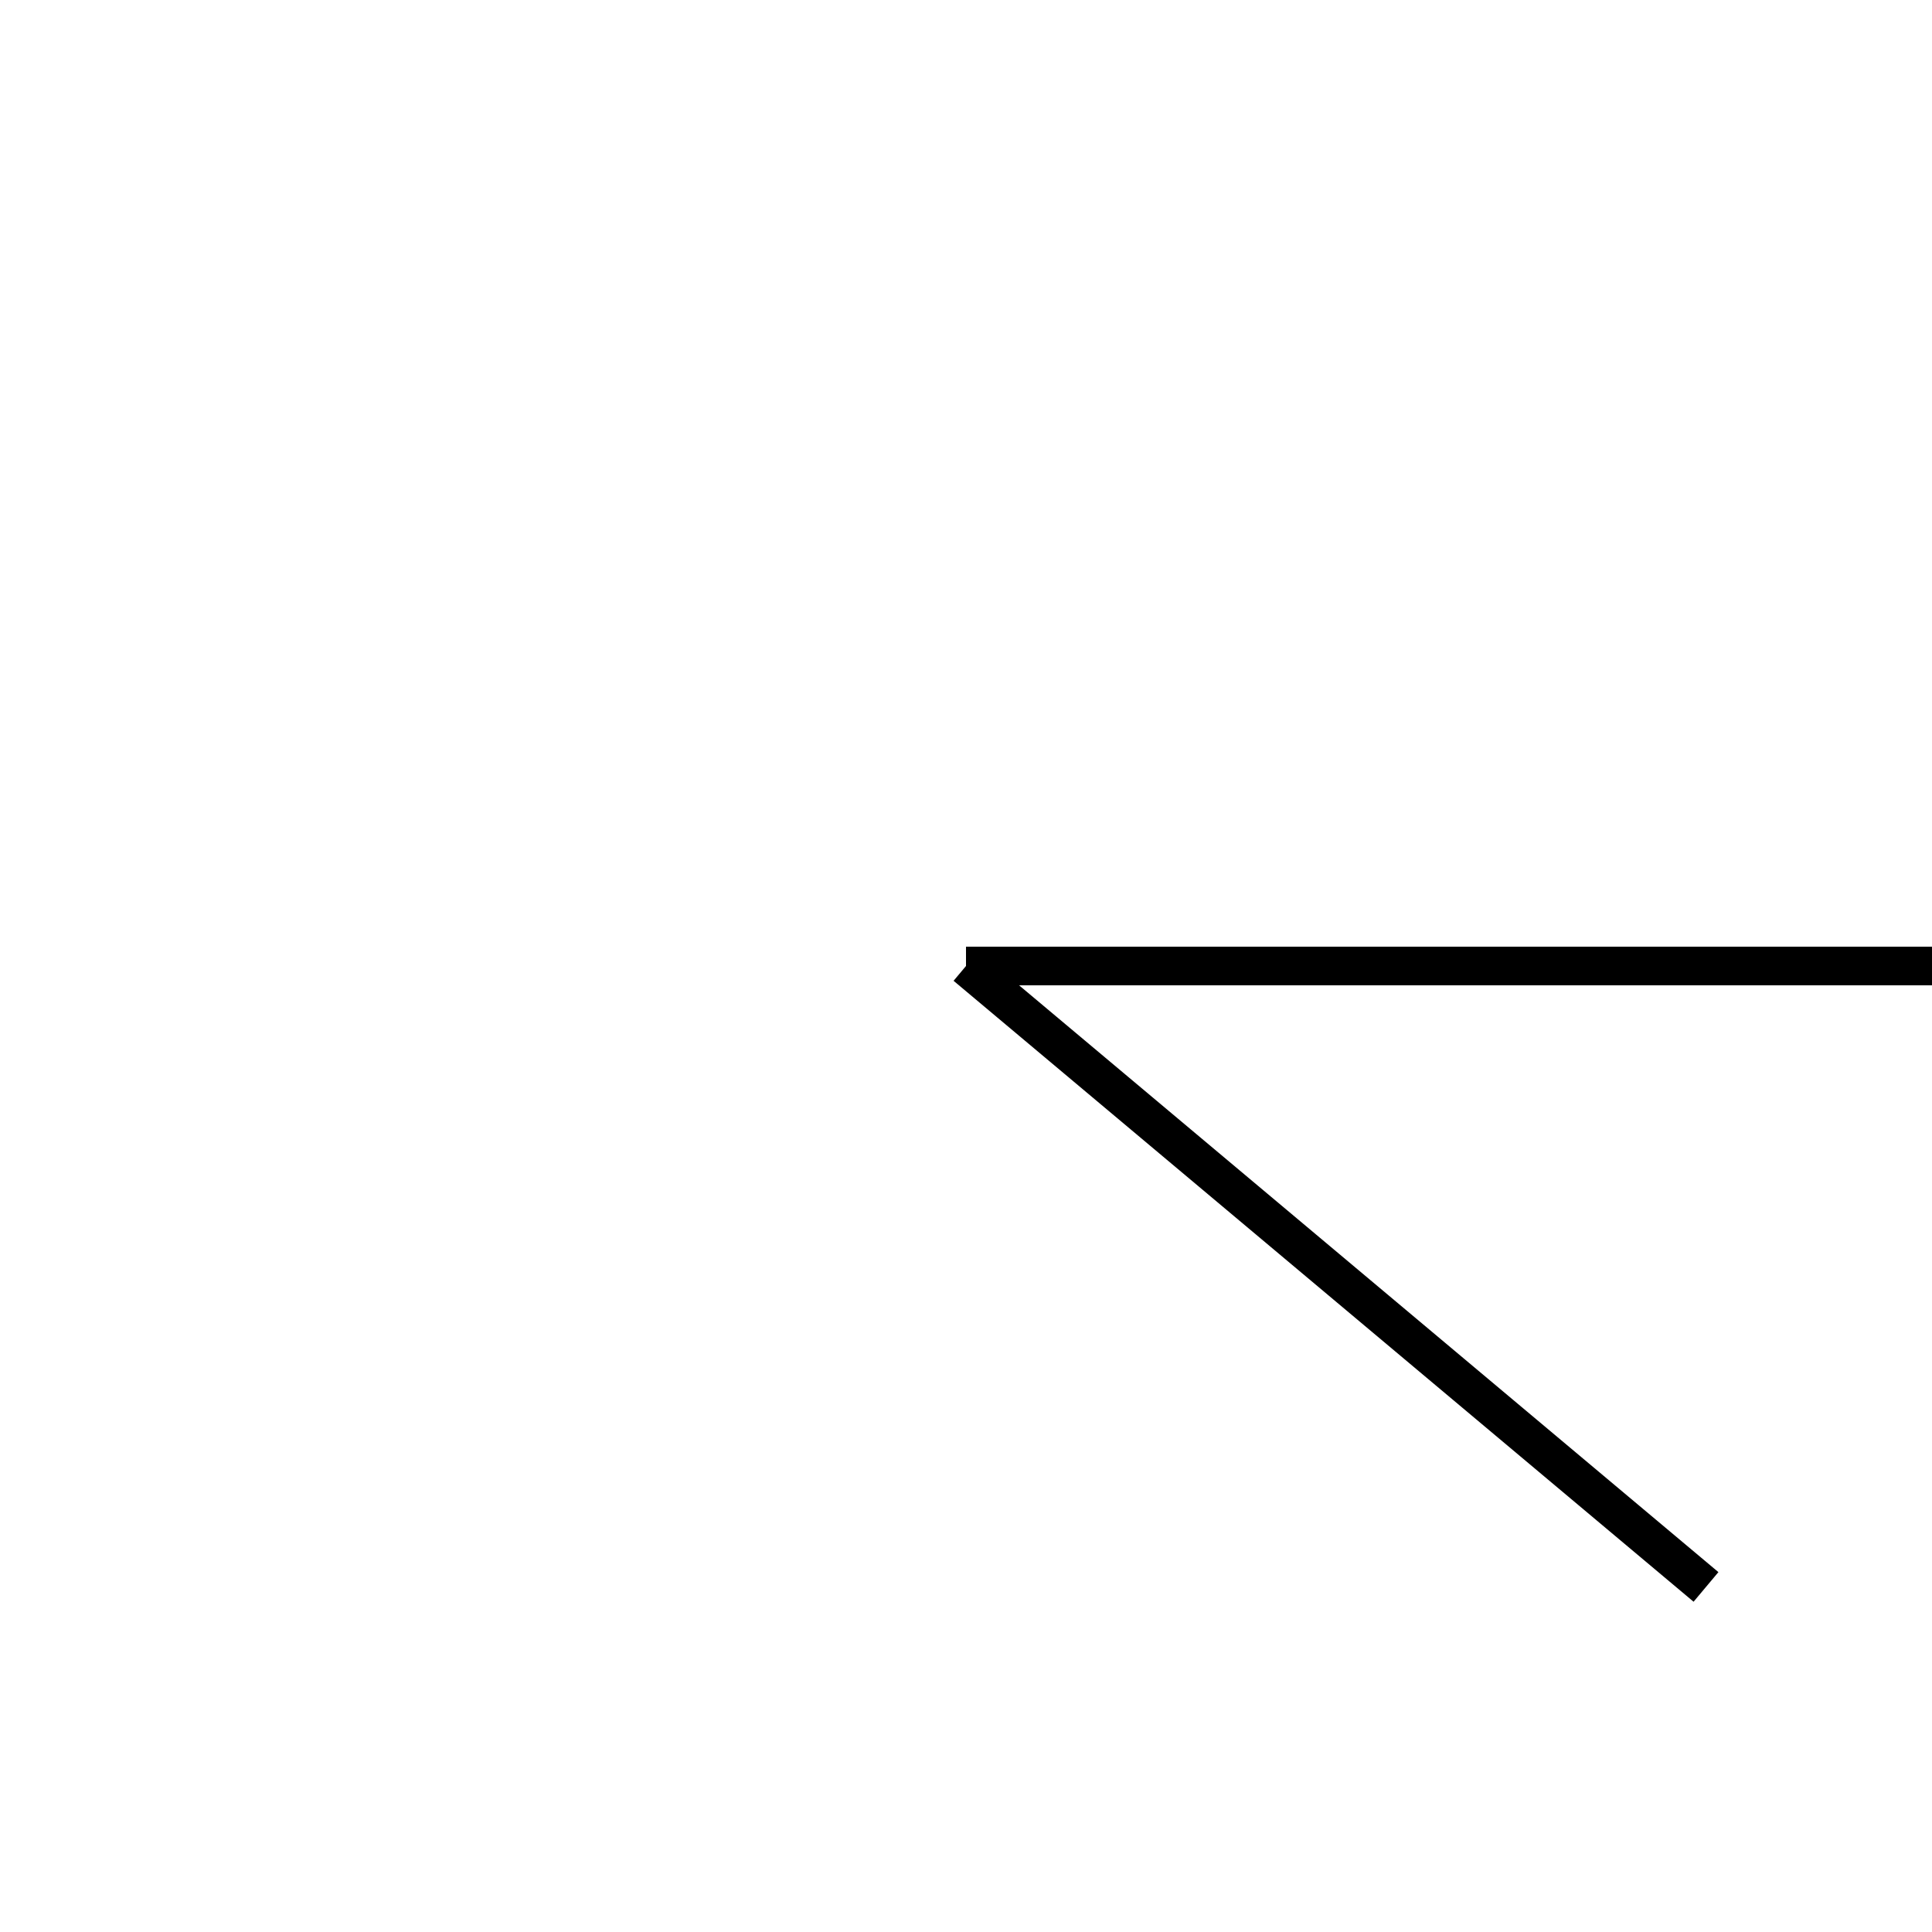
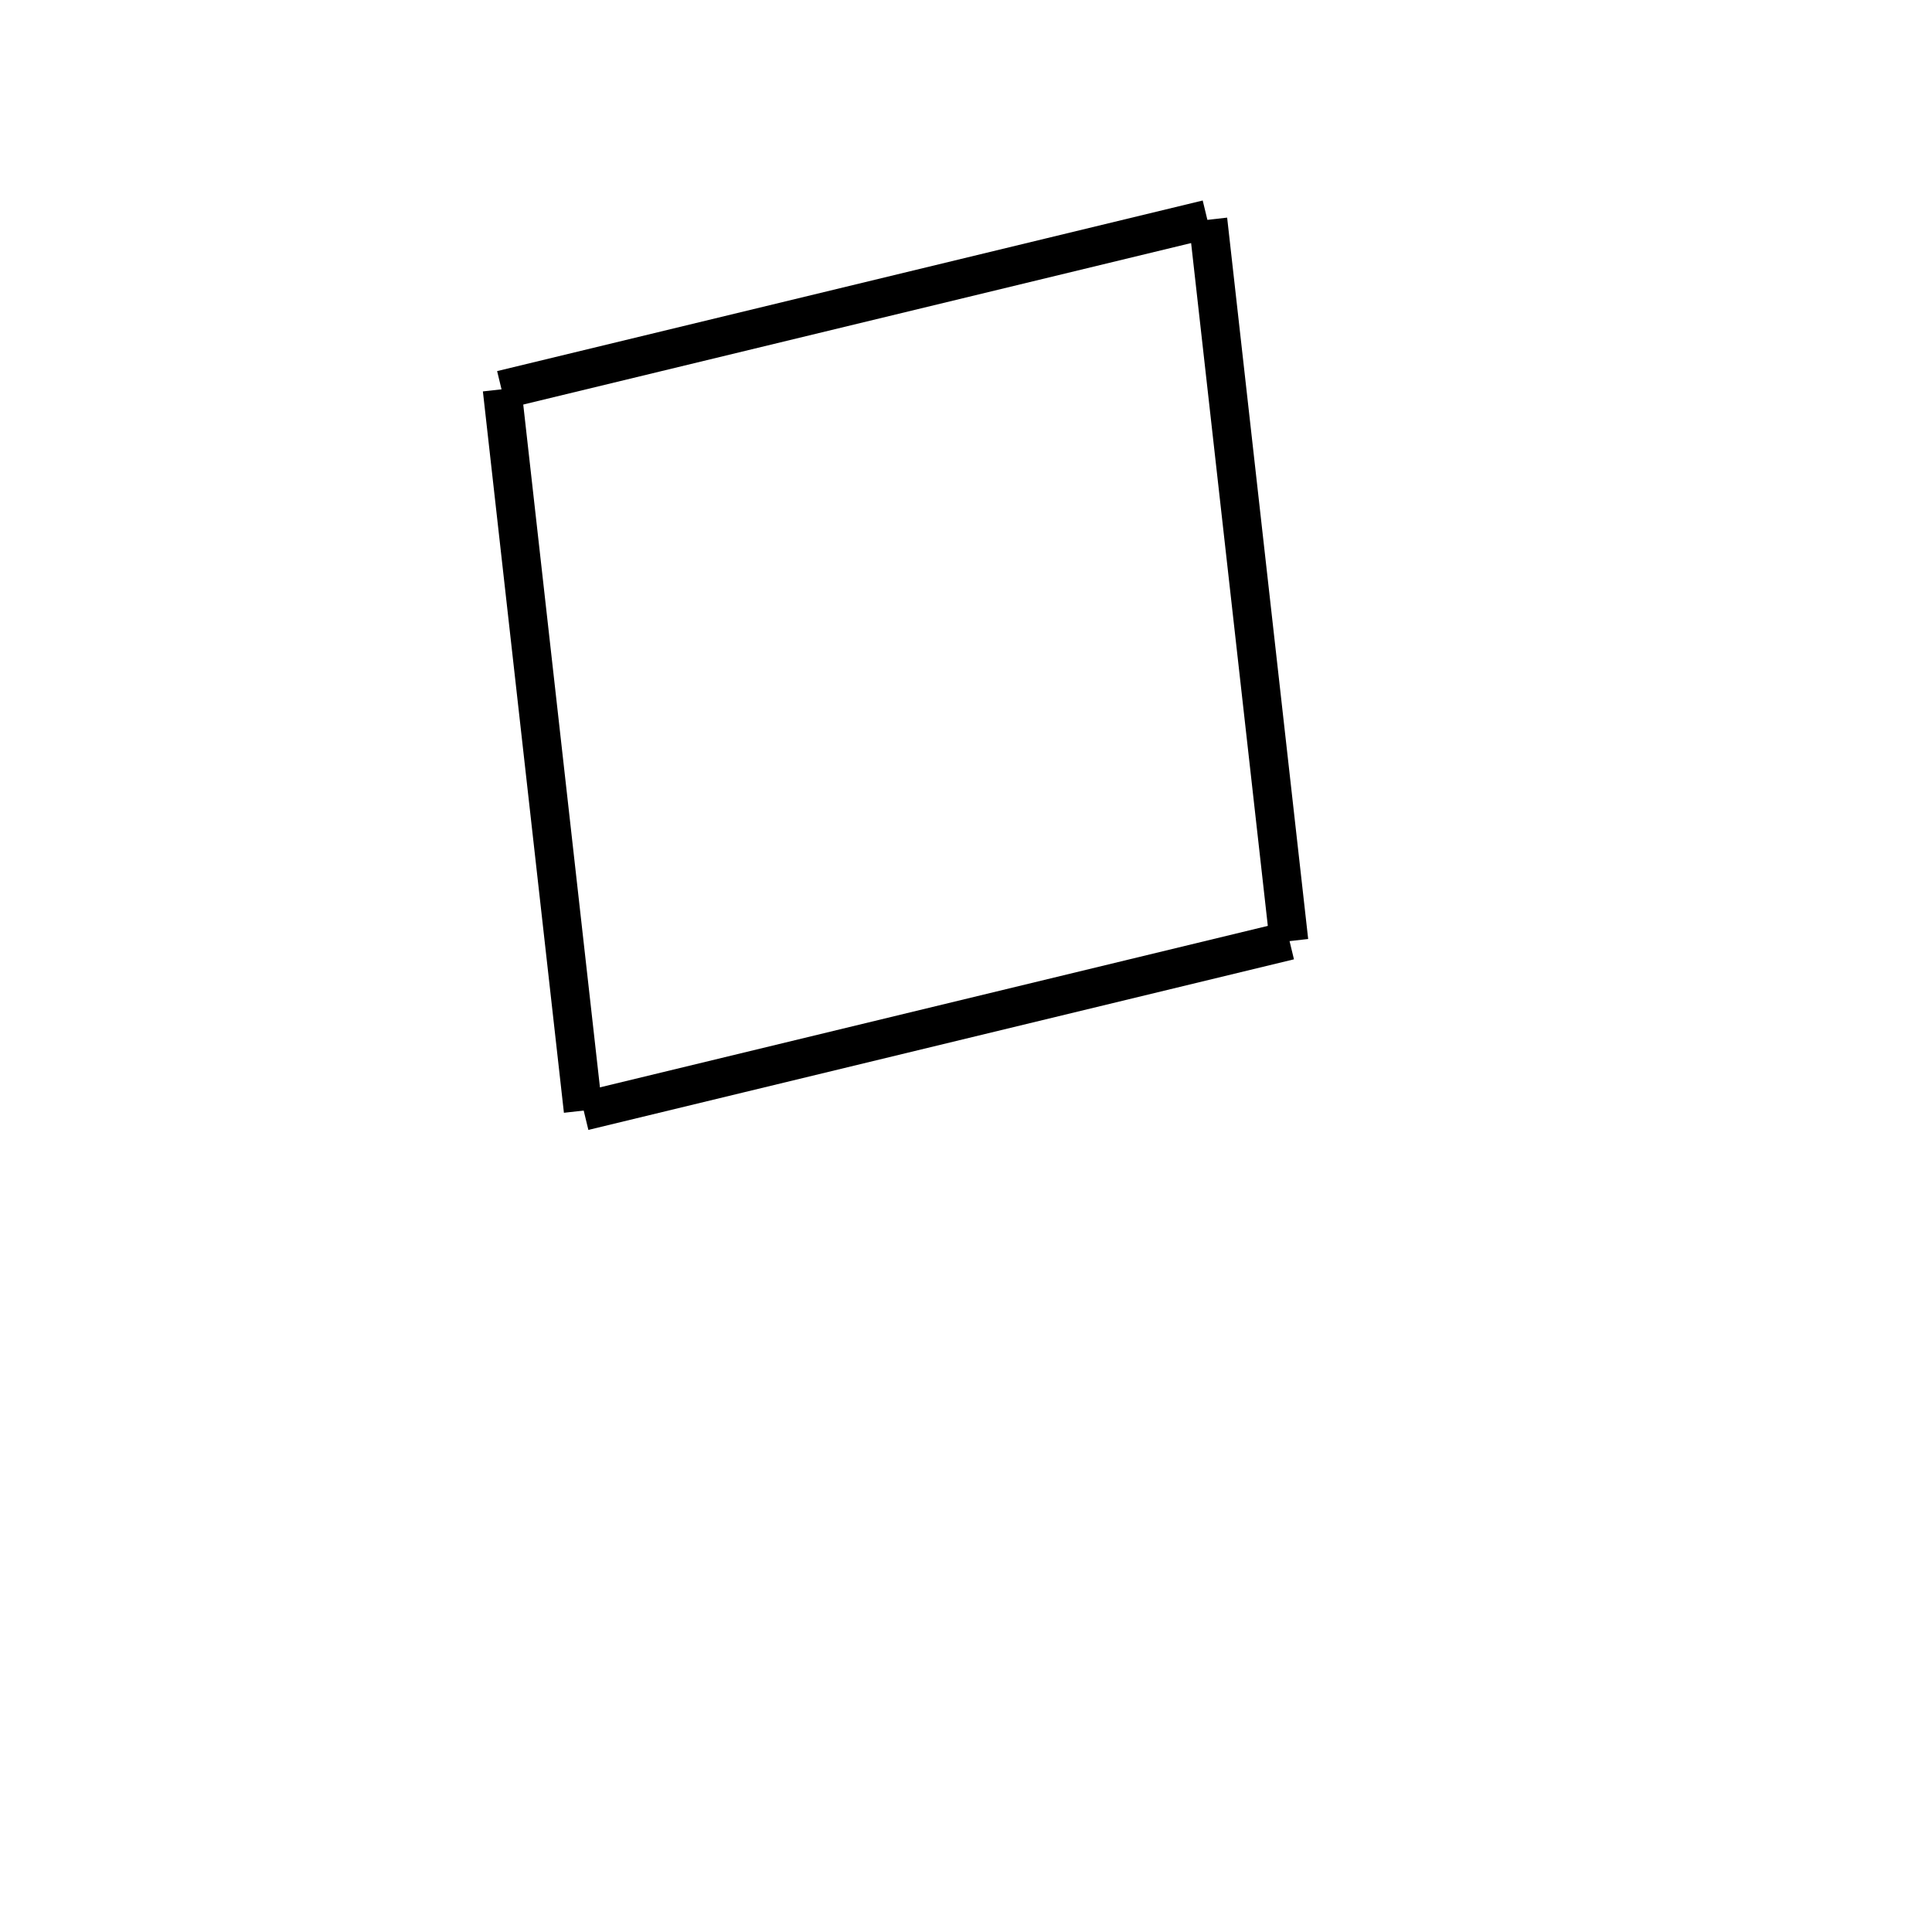
<svg xmlns="http://www.w3.org/2000/svg" height="100" width="100">
-   <line x1="50.0" y1="50.0" x2="100.0" y2="50.0" stroke-width="2" stroke="black" />
-   <line x1="50.0" y1="50.0" x2="88.302" y2="82.139" stroke-width="2" stroke="black" />
+   <line x1="66.74" y1="48.682" x2="30.219" y2="57.512" stroke-width="2" stroke="black" />
+   <line x1="30.182" y1="57.486" x2="25.988" y2="20.148" stroke-width="2" stroke="black" />
+   <line x1="62.487" y1="11.35" x2="25.966" y2="20.18" stroke-width="2" stroke="black" />
+   <line x1="66.717" y1="48.714" x2="62.523" y2="11.376" stroke-width="2" stroke="black" />
</svg>
